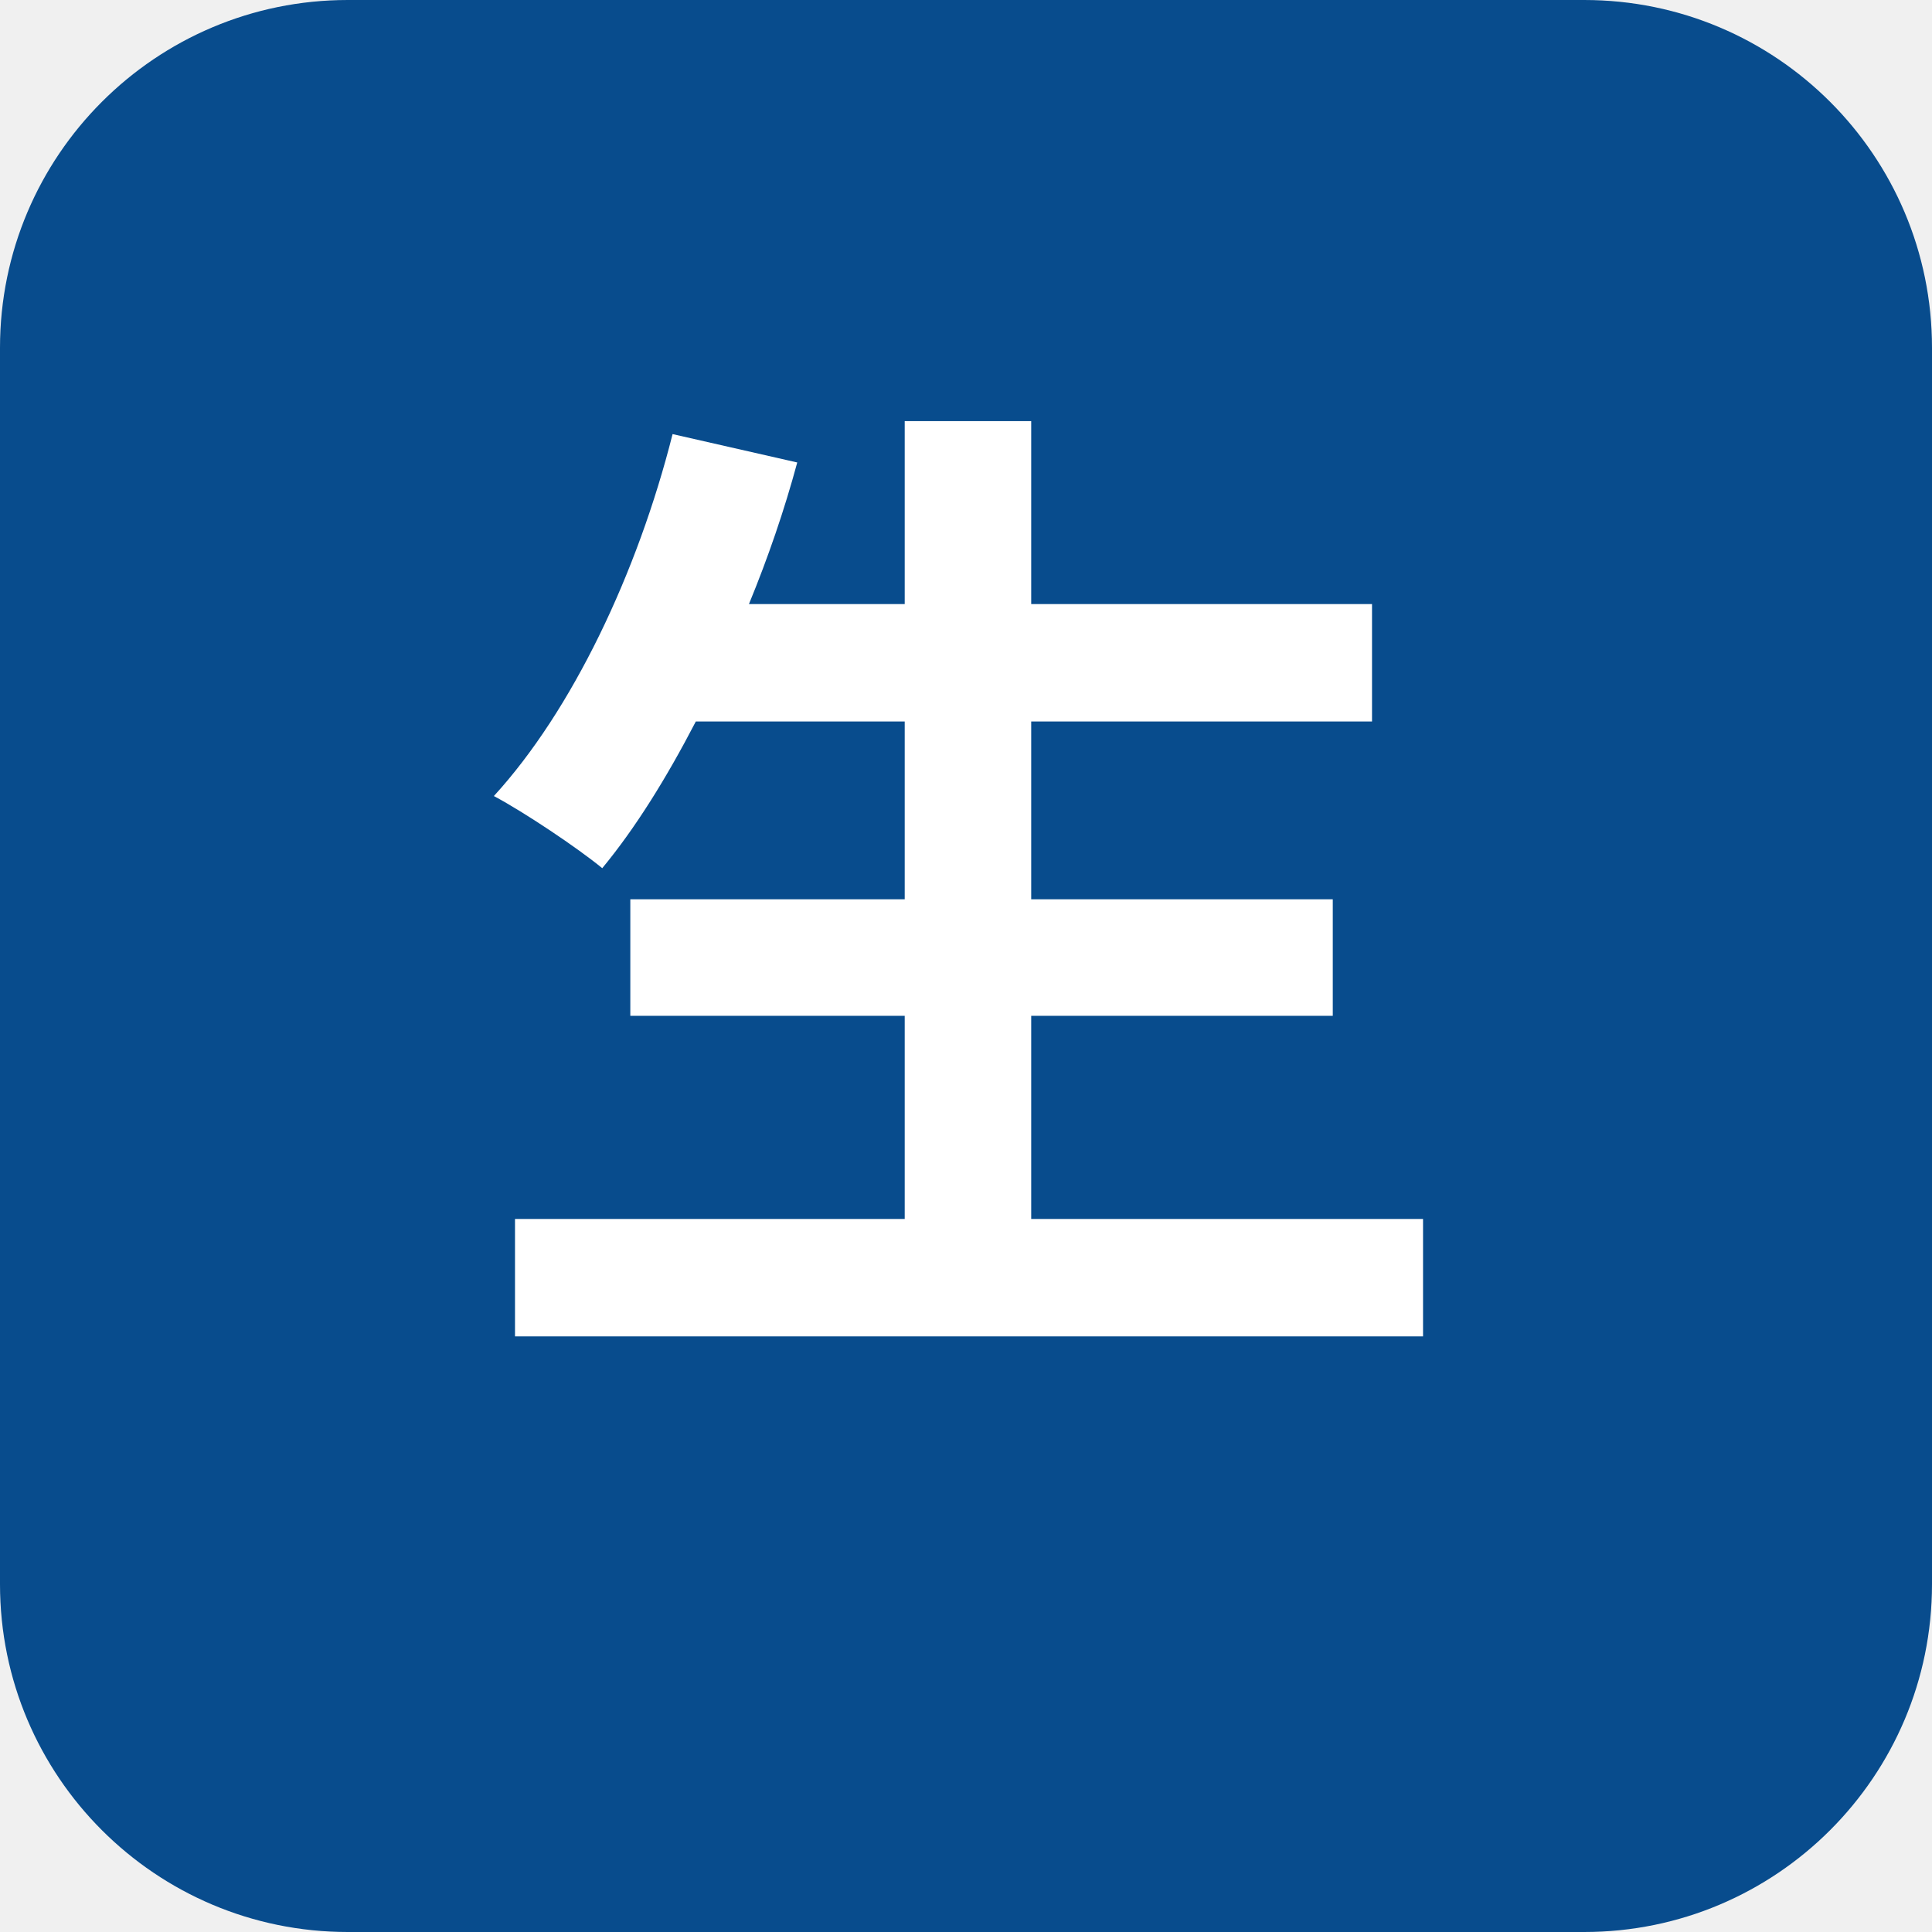
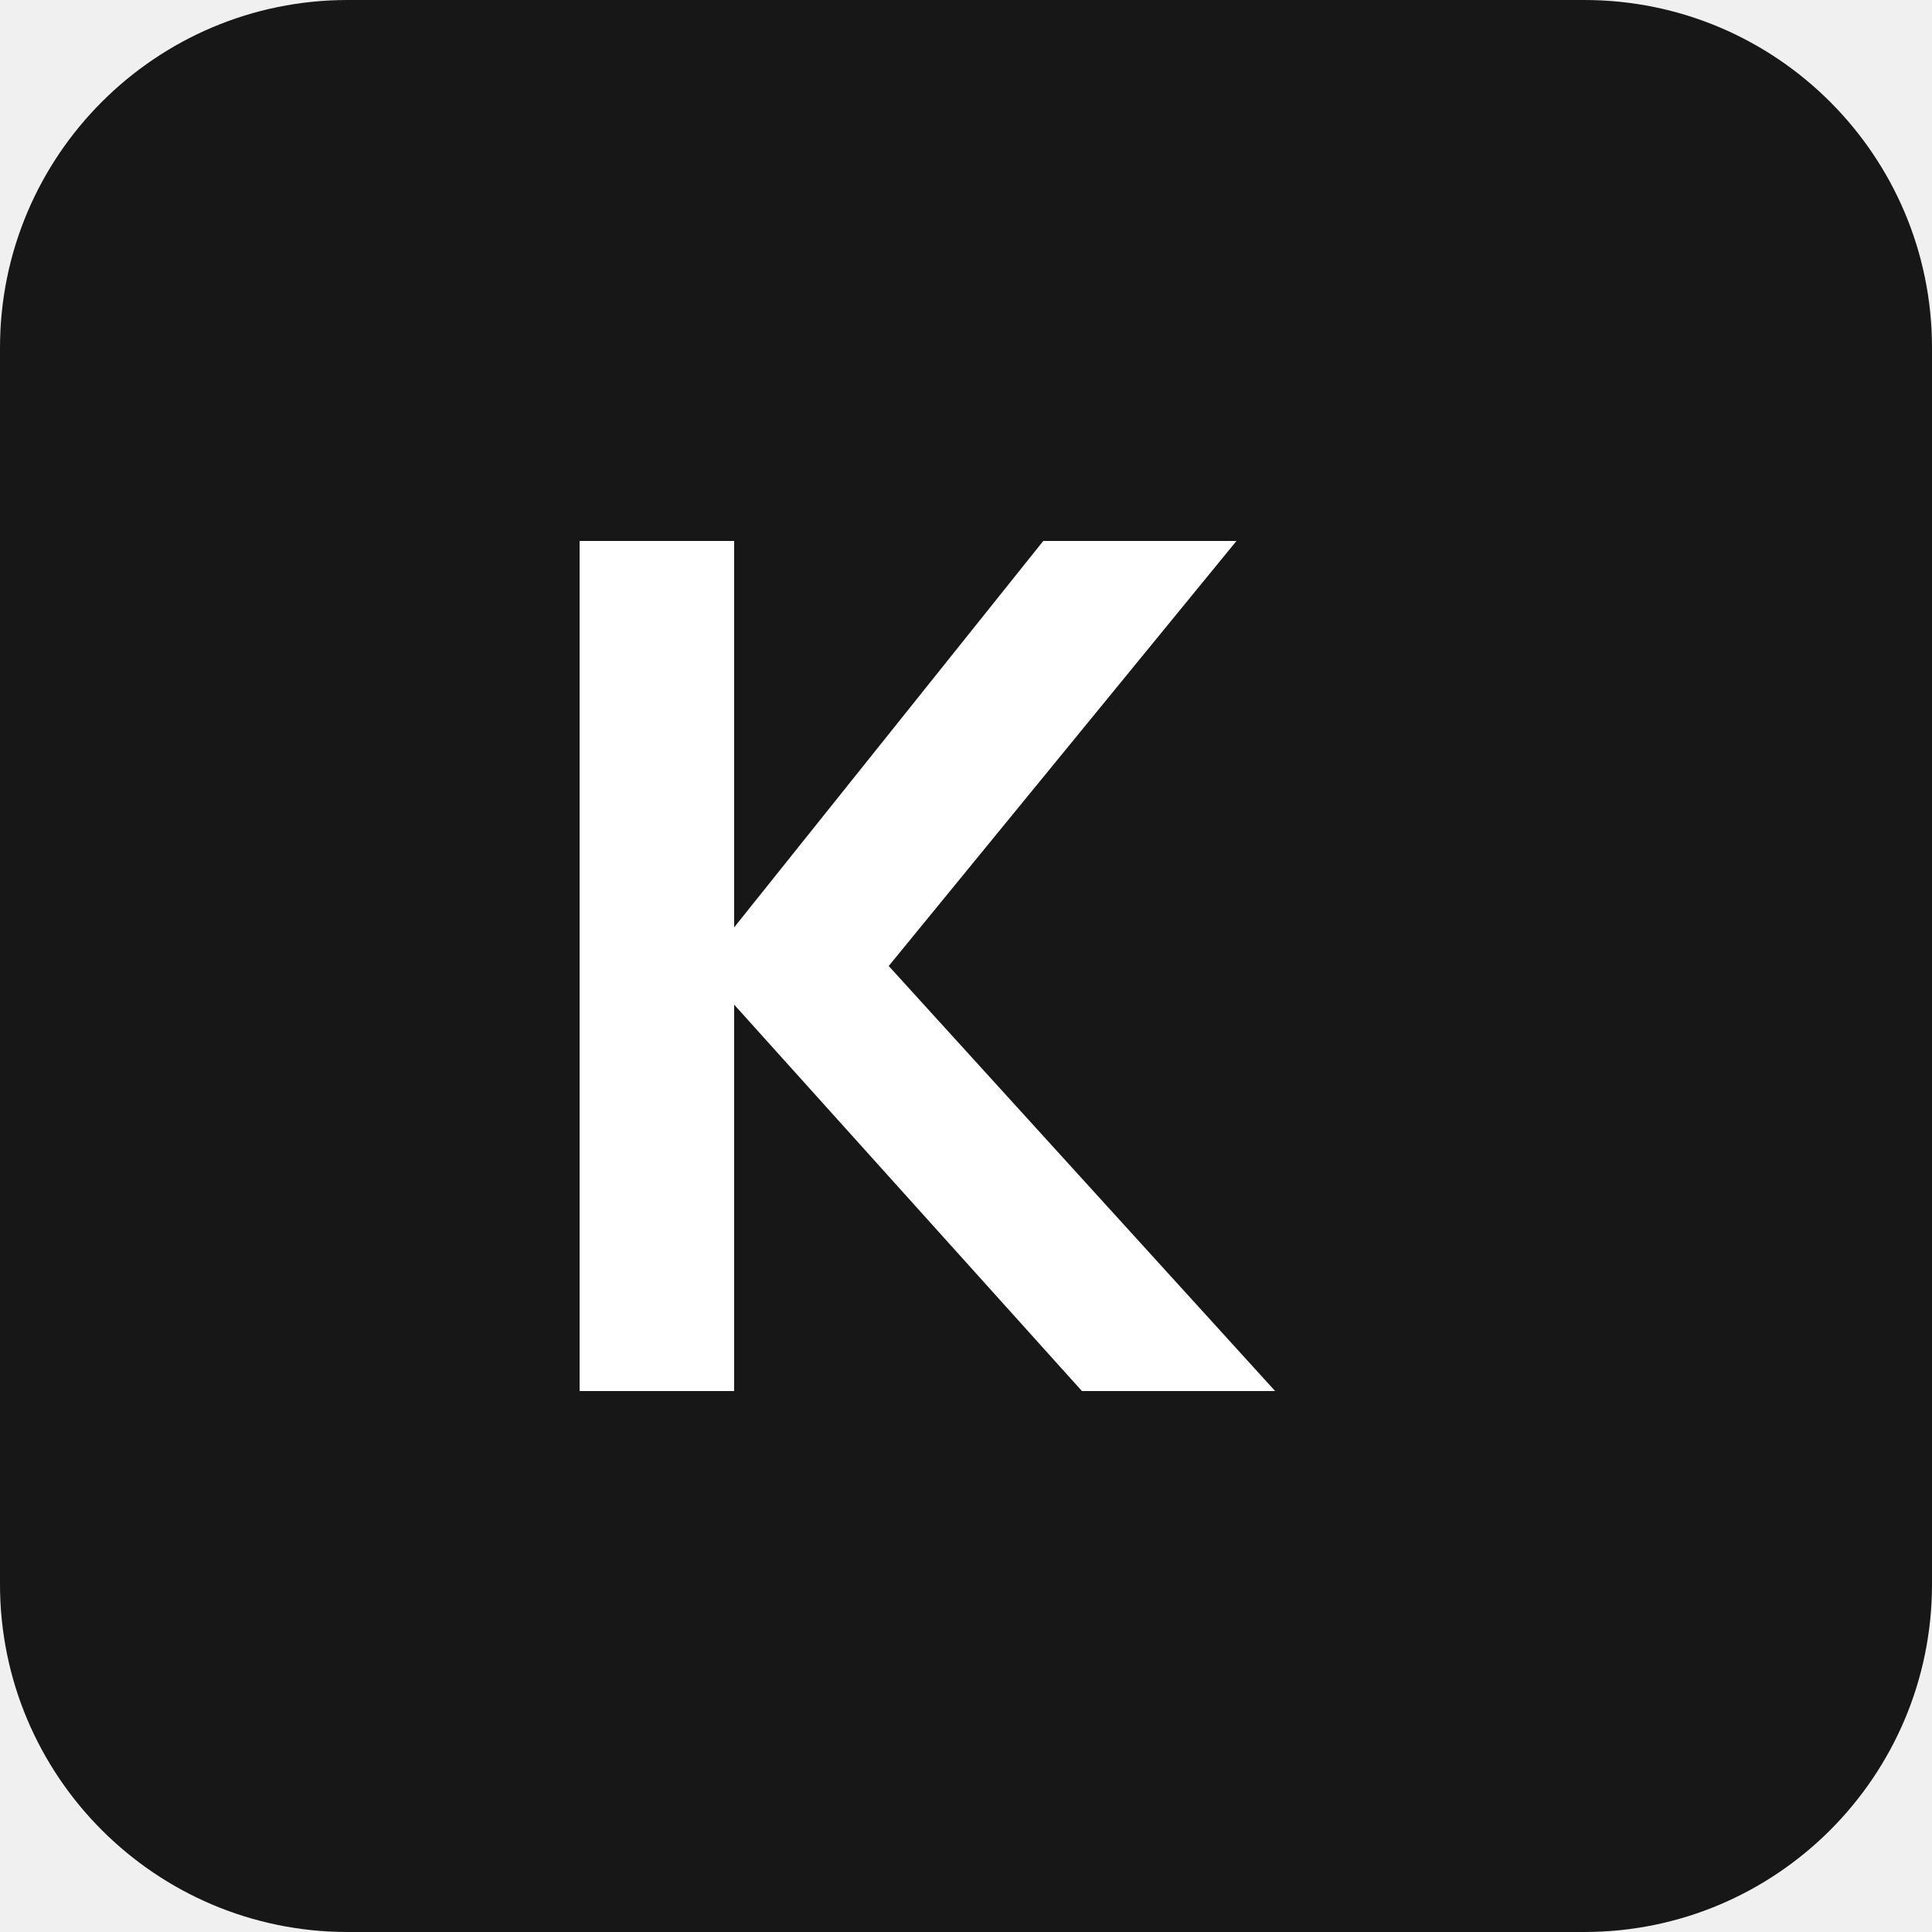
<svg xmlns="http://www.w3.org/2000/svg" viewBox="0 0 100 100">
-   <rect width="100" height="100" rx="18" fill="#084c8d" />
-   <text x="50" y="66" font-size="52" text-anchor="middle" fill="#ffffff" font-family="sans-serif" font-weight="bold">生</text>
+   <rect width="100" height="100" rx="18" fill="#171717" />
+   <path d="M30 28 L30 72 L38 72 L38 52 L56 72 L66 72 L46 50 L64 28 L54 28 L38 48 L38 28 Z" fill="#ffffff" />
</svg>
